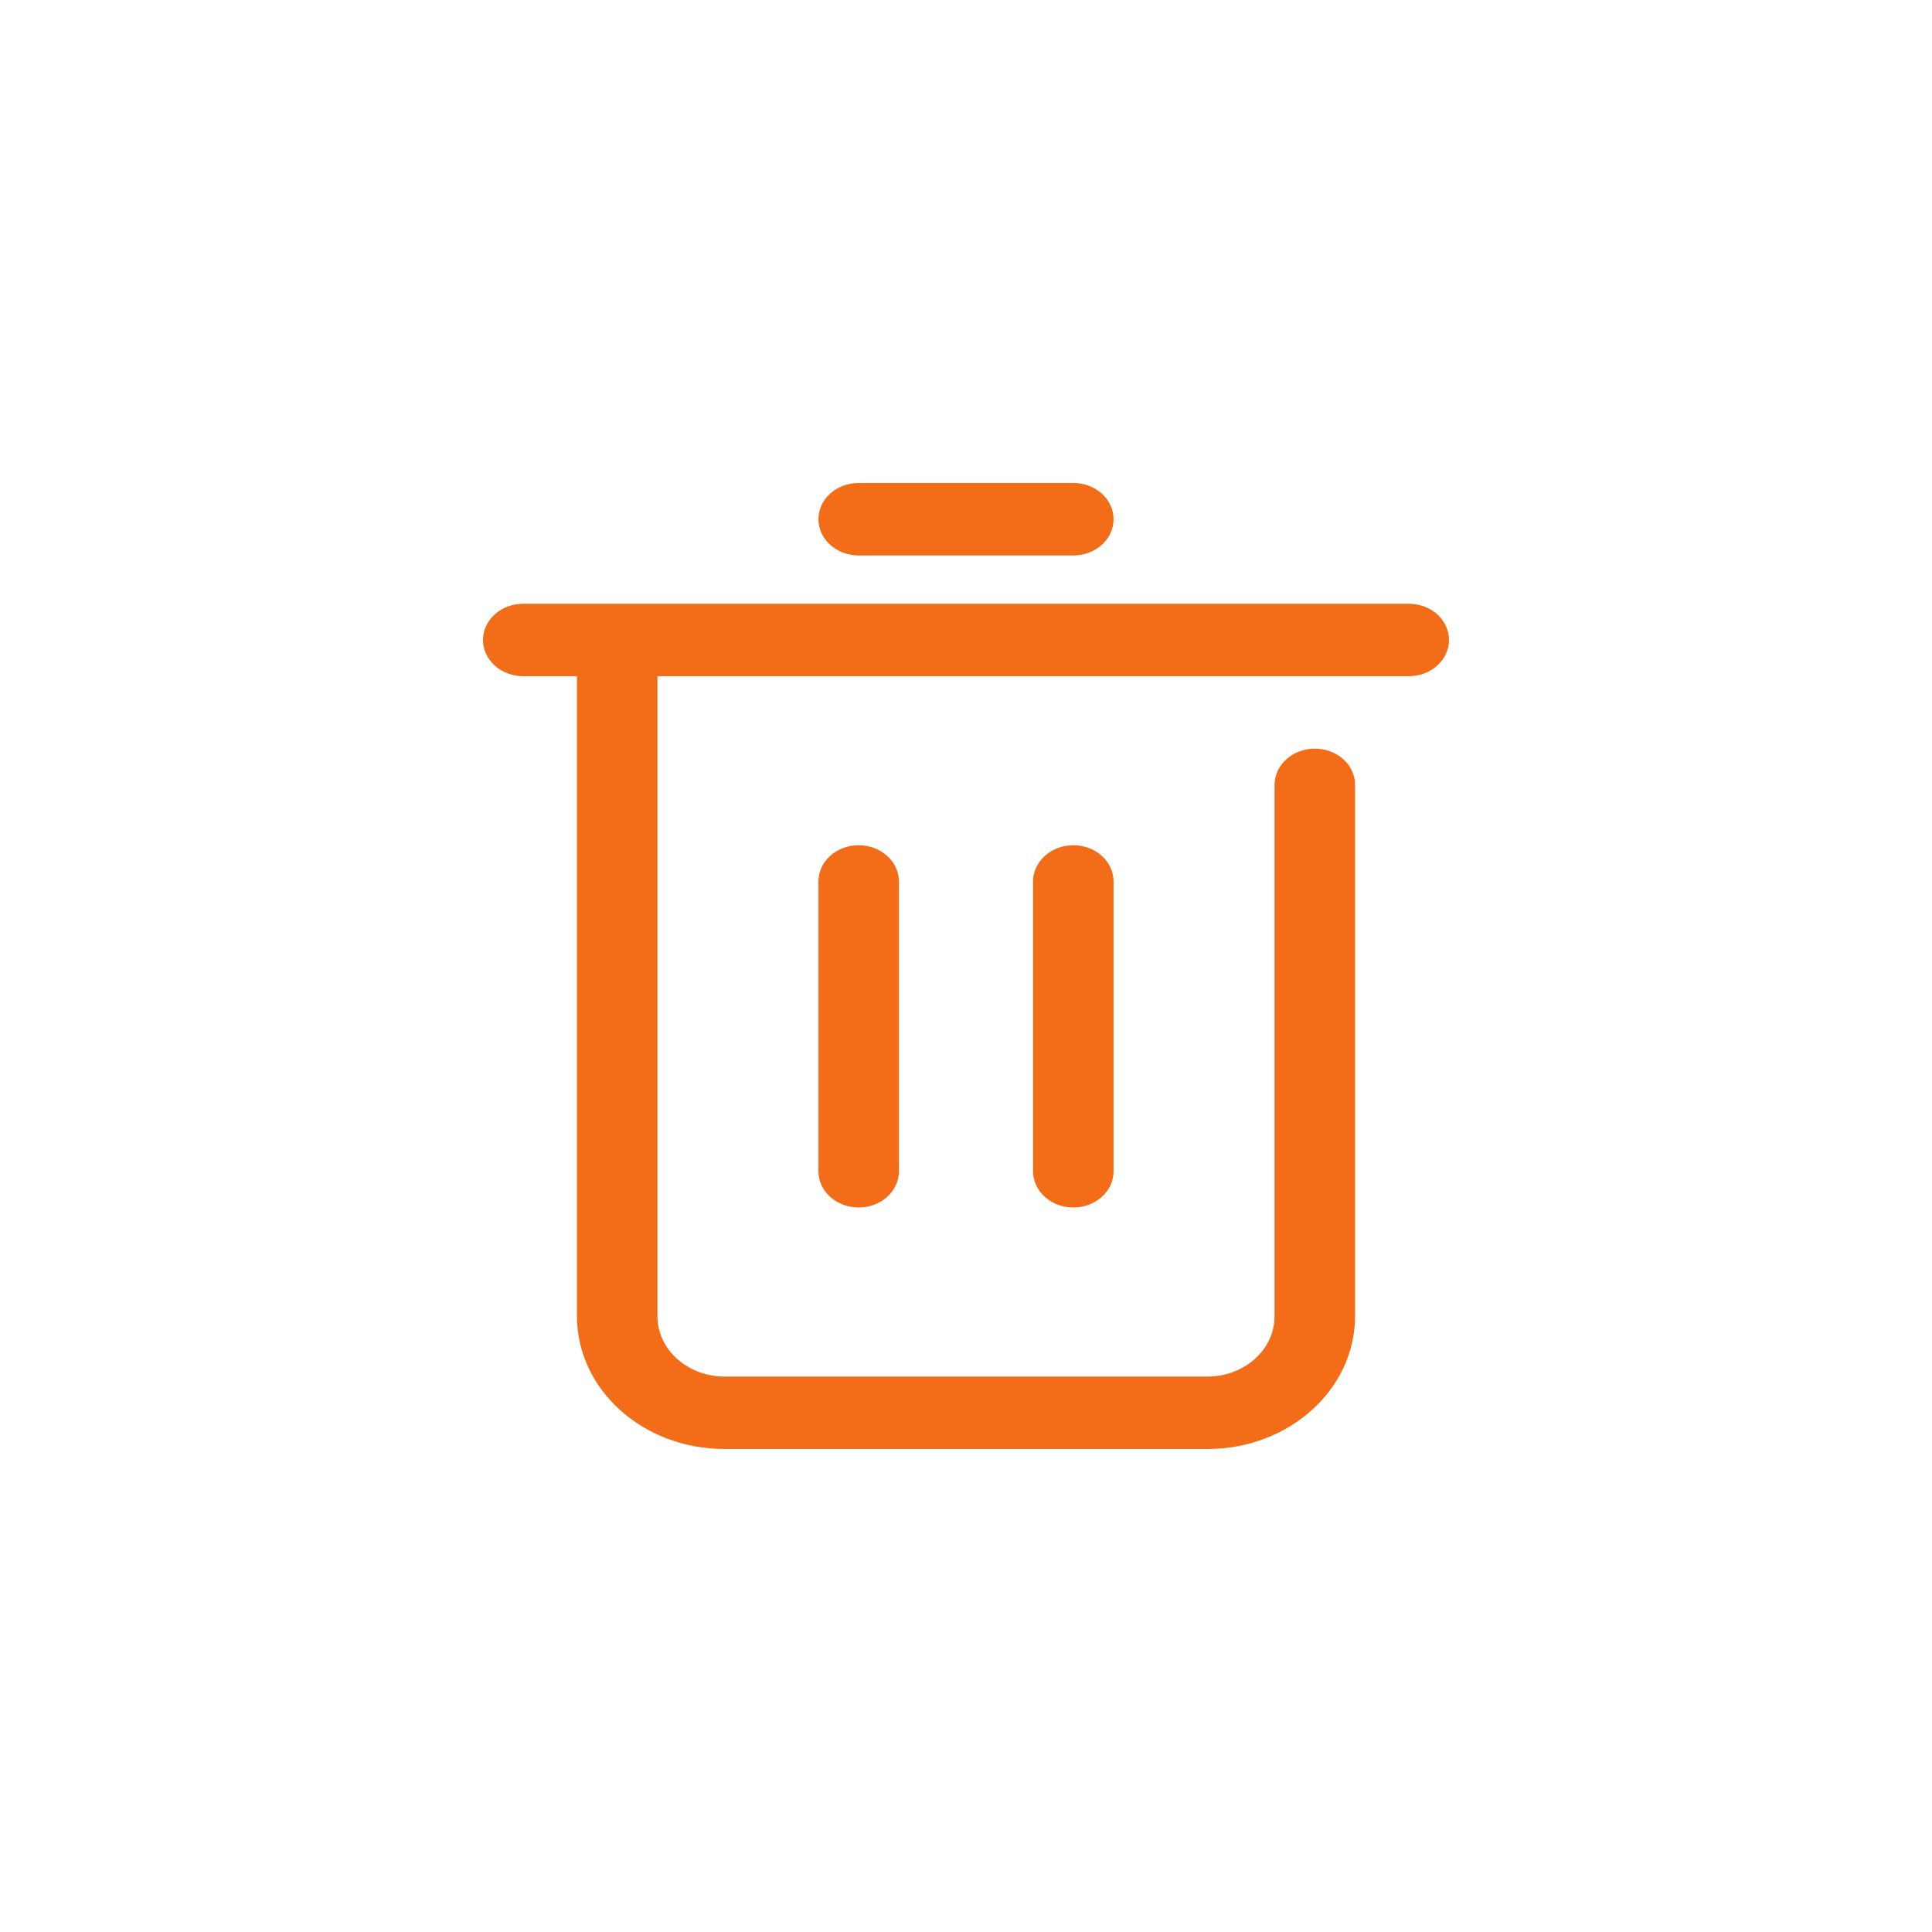
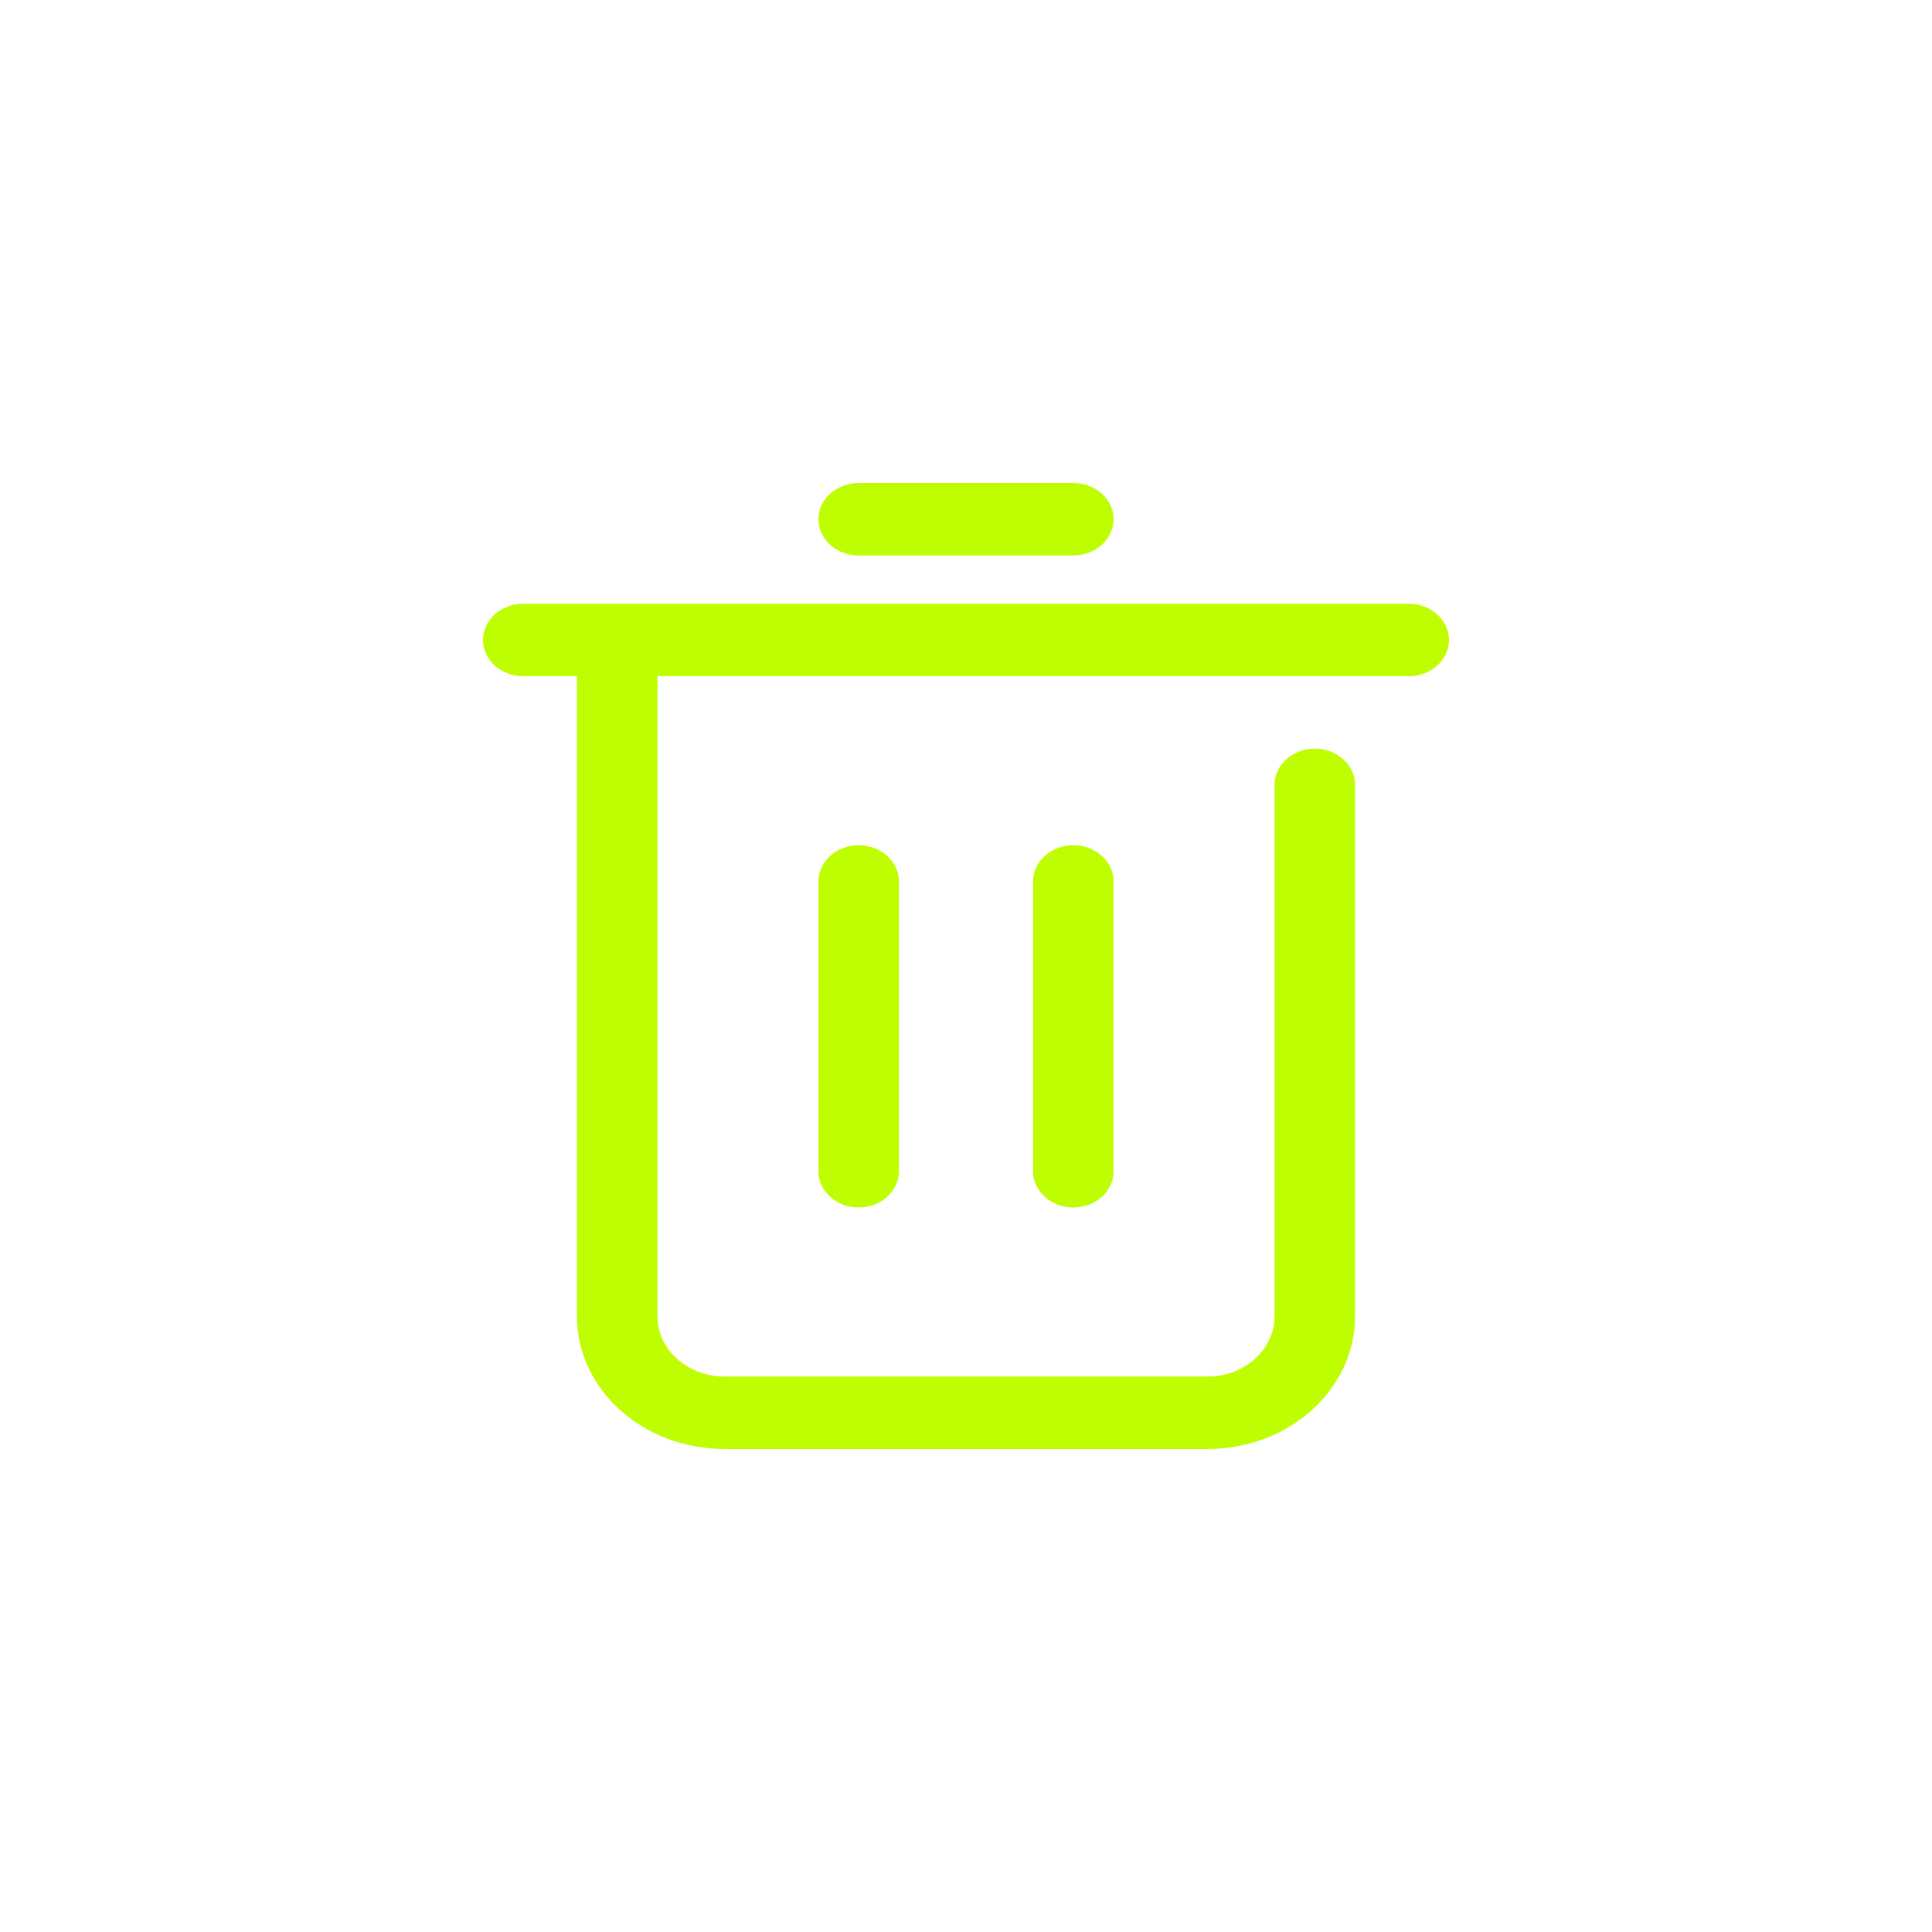
<svg xmlns="http://www.w3.org/2000/svg" width="24" height="24" viewBox="0 0 24 24" fill="none">
  <circle cx="12" cy="12" r="12" fill="#ffffff00" />
-   <path d="M7.167 8.4H6.5C6.367 8.4 6.24 8.353 6.146 8.268C6.053 8.184 6 8.069 6 7.95C6 7.831 6.053 7.716 6.146 7.632C6.24 7.547 6.367 7.5 6.5 7.5H17.5C17.633 7.5 17.76 7.547 17.854 7.632C17.947 7.716 18 7.831 18 7.95C18 8.069 17.947 8.184 17.854 8.268C17.76 8.353 17.633 8.4 17.5 8.4H8.167V16.35C8.167 16.448 8.188 16.546 8.23 16.637C8.272 16.728 8.333 16.811 8.411 16.88C8.488 16.95 8.58 17.005 8.681 17.043C8.782 17.081 8.891 17.1 9 17.1H15C15.109 17.1 15.218 17.081 15.319 17.043C15.42 17.005 15.512 16.95 15.589 16.88C15.667 16.811 15.728 16.728 15.77 16.637C15.812 16.546 15.833 16.448 15.833 16.35V9.75C15.833 9.631 15.886 9.516 15.98 9.432C16.073 9.347 16.201 9.3 16.333 9.3C16.466 9.3 16.593 9.347 16.687 9.432C16.781 9.516 16.833 9.631 16.833 9.75V16.35C16.833 17.261 16.012 18 15 18H9C7.987 18 7.167 17.261 7.167 16.35V8.4ZM10.667 6.9C10.534 6.9 10.407 6.853 10.313 6.768C10.219 6.684 10.167 6.569 10.167 6.45C10.167 6.331 10.219 6.216 10.313 6.132C10.407 6.047 10.534 6 10.667 6H13.333C13.466 6 13.593 6.047 13.687 6.132C13.781 6.216 13.833 6.331 13.833 6.45C13.833 6.569 13.781 6.684 13.687 6.768C13.593 6.853 13.466 6.9 13.333 6.9H10.667ZM10.167 10.95C10.167 10.831 10.219 10.716 10.313 10.632C10.407 10.547 10.534 10.5 10.667 10.5C10.799 10.5 10.927 10.547 11.02 10.632C11.114 10.716 11.167 10.831 11.167 10.95V14.55C11.167 14.669 11.114 14.784 11.02 14.868C10.927 14.953 10.799 15 10.667 15C10.534 15 10.407 14.953 10.313 14.868C10.219 14.784 10.167 14.669 10.167 14.55V10.95ZM12.833 10.95C12.833 10.831 12.886 10.716 12.98 10.632C13.073 10.547 13.201 10.5 13.333 10.5C13.466 10.5 13.593 10.547 13.687 10.632C13.781 10.716 13.833 10.831 13.833 10.95V14.55C13.833 14.669 13.781 14.784 13.687 14.868C13.593 14.953 13.466 15 13.333 15C13.201 15 13.073 14.953 12.98 14.868C12.886 14.784 12.833 14.669 12.833 14.55V10.95Z" fill="#F36C17" />
+   <path d="M7.167 8.4H6.5C6.367 8.4 6.24 8.353 6.146 8.268C6.053 8.184 6 8.069 6 7.95C6 7.831 6.053 7.716 6.146 7.632C6.24 7.547 6.367 7.5 6.5 7.5H17.5C17.633 7.5 17.76 7.547 17.854 7.632C17.947 7.716 18 7.831 18 7.95C18 8.069 17.947 8.184 17.854 8.268C17.76 8.353 17.633 8.4 17.5 8.4H8.167V16.35C8.167 16.448 8.188 16.546 8.23 16.637C8.272 16.728 8.333 16.811 8.411 16.88C8.488 16.95 8.58 17.005 8.681 17.043C8.782 17.081 8.891 17.1 9 17.1H15C15.109 17.1 15.218 17.081 15.319 17.043C15.42 17.005 15.512 16.95 15.589 16.88C15.667 16.811 15.728 16.728 15.77 16.637C15.812 16.546 15.833 16.448 15.833 16.35V9.75C15.833 9.631 15.886 9.516 15.98 9.432C16.073 9.347 16.201 9.3 16.333 9.3C16.466 9.3 16.593 9.347 16.687 9.432C16.781 9.516 16.833 9.631 16.833 9.75V16.35C16.833 17.261 16.012 18 15 18H9C7.987 18 7.167 17.261 7.167 16.35V8.4ZM10.667 6.9C10.534 6.9 10.407 6.853 10.313 6.768C10.219 6.684 10.167 6.569 10.167 6.45C10.167 6.331 10.219 6.216 10.313 6.132C10.407 6.047 10.534 6 10.667 6H13.333C13.466 6 13.593 6.047 13.687 6.132C13.781 6.216 13.833 6.331 13.833 6.45C13.833 6.569 13.781 6.684 13.687 6.768C13.593 6.853 13.466 6.9 13.333 6.9H10.667ZM10.167 10.95C10.167 10.831 10.219 10.716 10.313 10.632C10.407 10.547 10.534 10.5 10.667 10.5C10.799 10.5 10.927 10.547 11.02 10.632C11.114 10.716 11.167 10.831 11.167 10.95V14.55C11.167 14.669 11.114 14.784 11.02 14.868C10.927 14.953 10.799 15 10.667 15C10.534 15 10.407 14.953 10.313 14.868C10.219 14.784 10.167 14.669 10.167 14.55V10.95ZM12.833 10.95C12.833 10.831 12.886 10.716 12.98 10.632C13.073 10.547 13.201 10.5 13.333 10.5C13.466 10.5 13.593 10.547 13.687 10.632C13.781 10.716 13.833 10.831 13.833 10.95V14.55C13.833 14.669 13.781 14.784 13.687 14.868C13.593 14.953 13.466 15 13.333 15C13.201 15 13.073 14.953 12.98 14.868C12.886 14.784 12.833 14.669 12.833 14.55V10.95Z" fill="#BEFE00" />
</svg>
